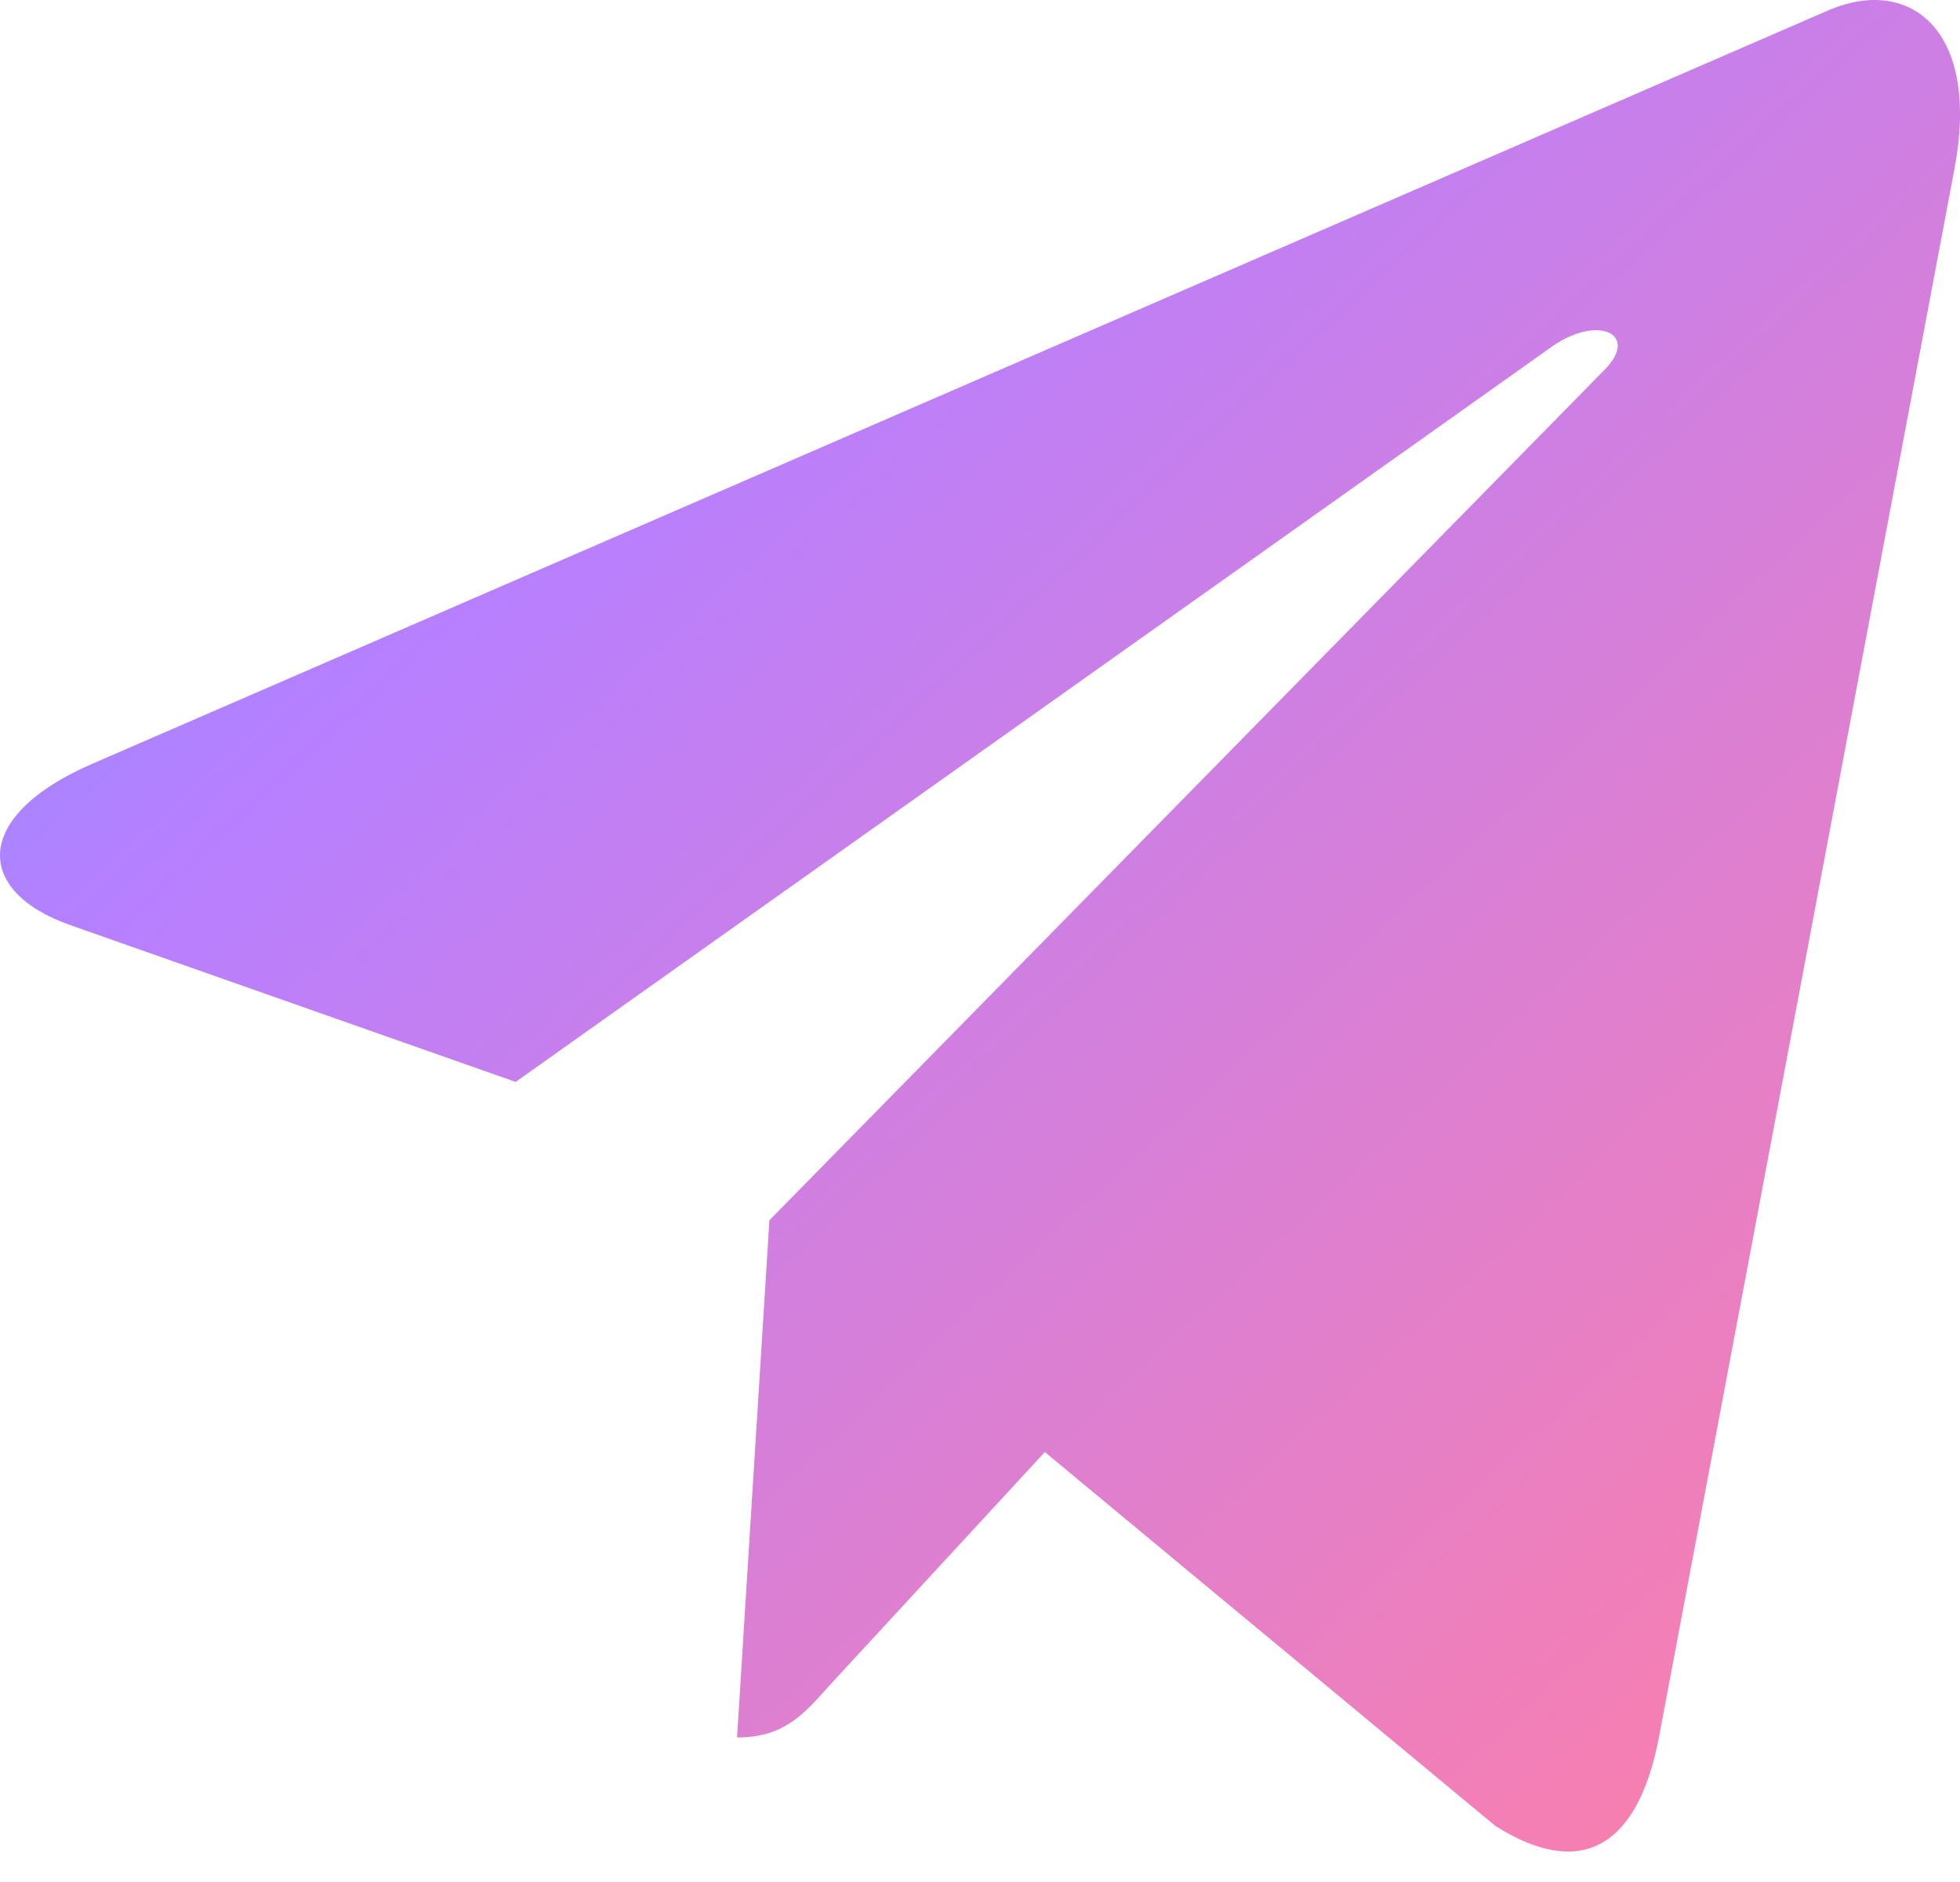
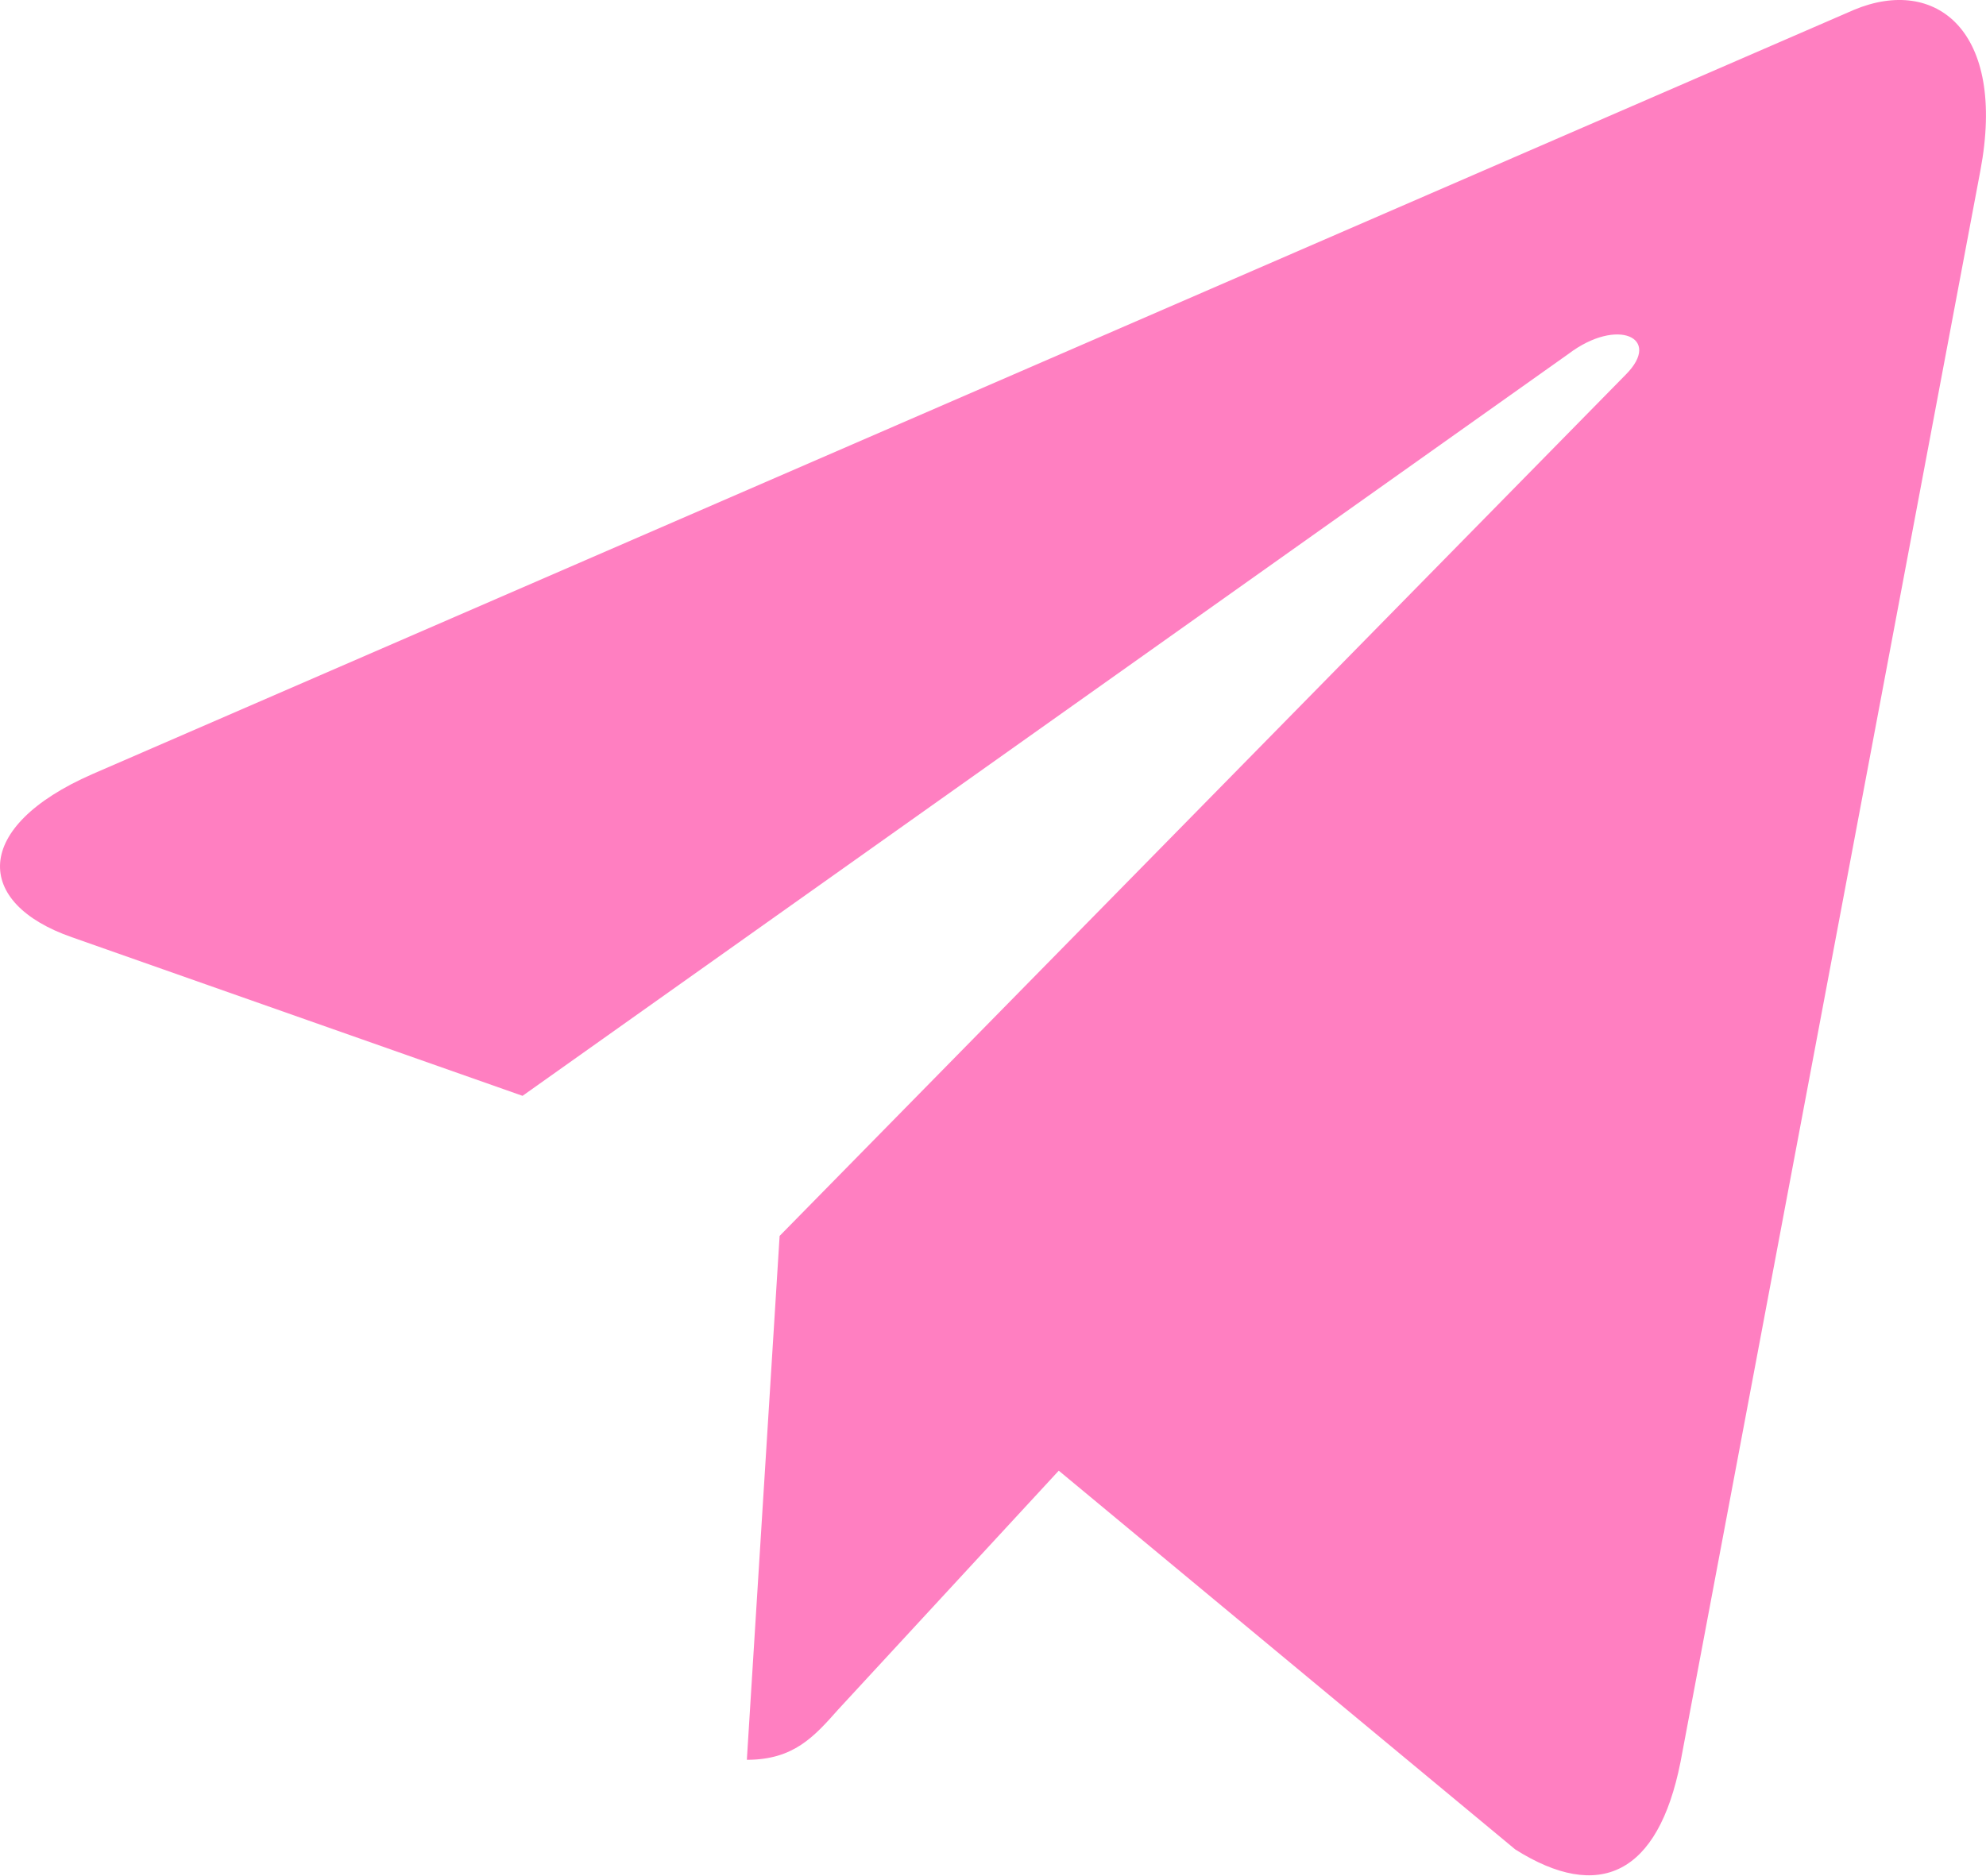
- <svg xmlns="http://www.w3.org/2000/svg" width="25" height="24" viewBox="0 0 25 24" fill="none">
-   <path opacity="0.5" d="M1.161 9.747C-0.354 10.411 -0.329 11.37 0.904 11.8L6.577 13.797L19.745 4.456C20.359 3.99 20.929 4.251 20.465 4.717L9.814 15.561L9.401 22.157C9.99 22.157 10.246 21.868 10.553 21.523L13.327 18.517L19.075 23.286C20.127 23.95 20.872 23.604 21.154 22.186L24.93 2.149C25.262 0.385 24.366 -0.306 23.339 0.124L1.161 9.747Z" fill="url(#paint0_linear_531_9292)" />
-   <defs>
-     <linearGradient id="paint0_linear_531_9292" x1="24.554" y1="23.611" x2="1.428" y2="-1.324" gradientUnits="userSpaceOnUse">
-       <stop stop-color="#FF0050" />
-       <stop offset="0.714" stop-color="#7000FF" />
-       <stop offset="1" stop-color="#0027FF" />
-     </linearGradient>
-   </defs>
+ <svg xmlns="http://www.w3.org/2000/svg" width="18" height="17" viewBox="0 0 18 17" fill="none">
+   <path opacity="0.5" d="M0.836 7.018C-0.255 7.496 -0.237 8.187 0.651 8.496L4.736 9.934L14.216 3.208C14.658 2.873 15.069 3.061 14.735 3.396L7.066 11.204L6.769 15.953C7.193 15.953 7.377 15.745 7.598 15.496L9.596 13.332L13.734 16.766C14.492 17.244 15.028 16.995 15.231 15.974L17.949 1.547C18.188 0.277 17.544 -0.22 16.804 0.089L0.836 7.018Z" fill="#FF0083" />
</svg>
